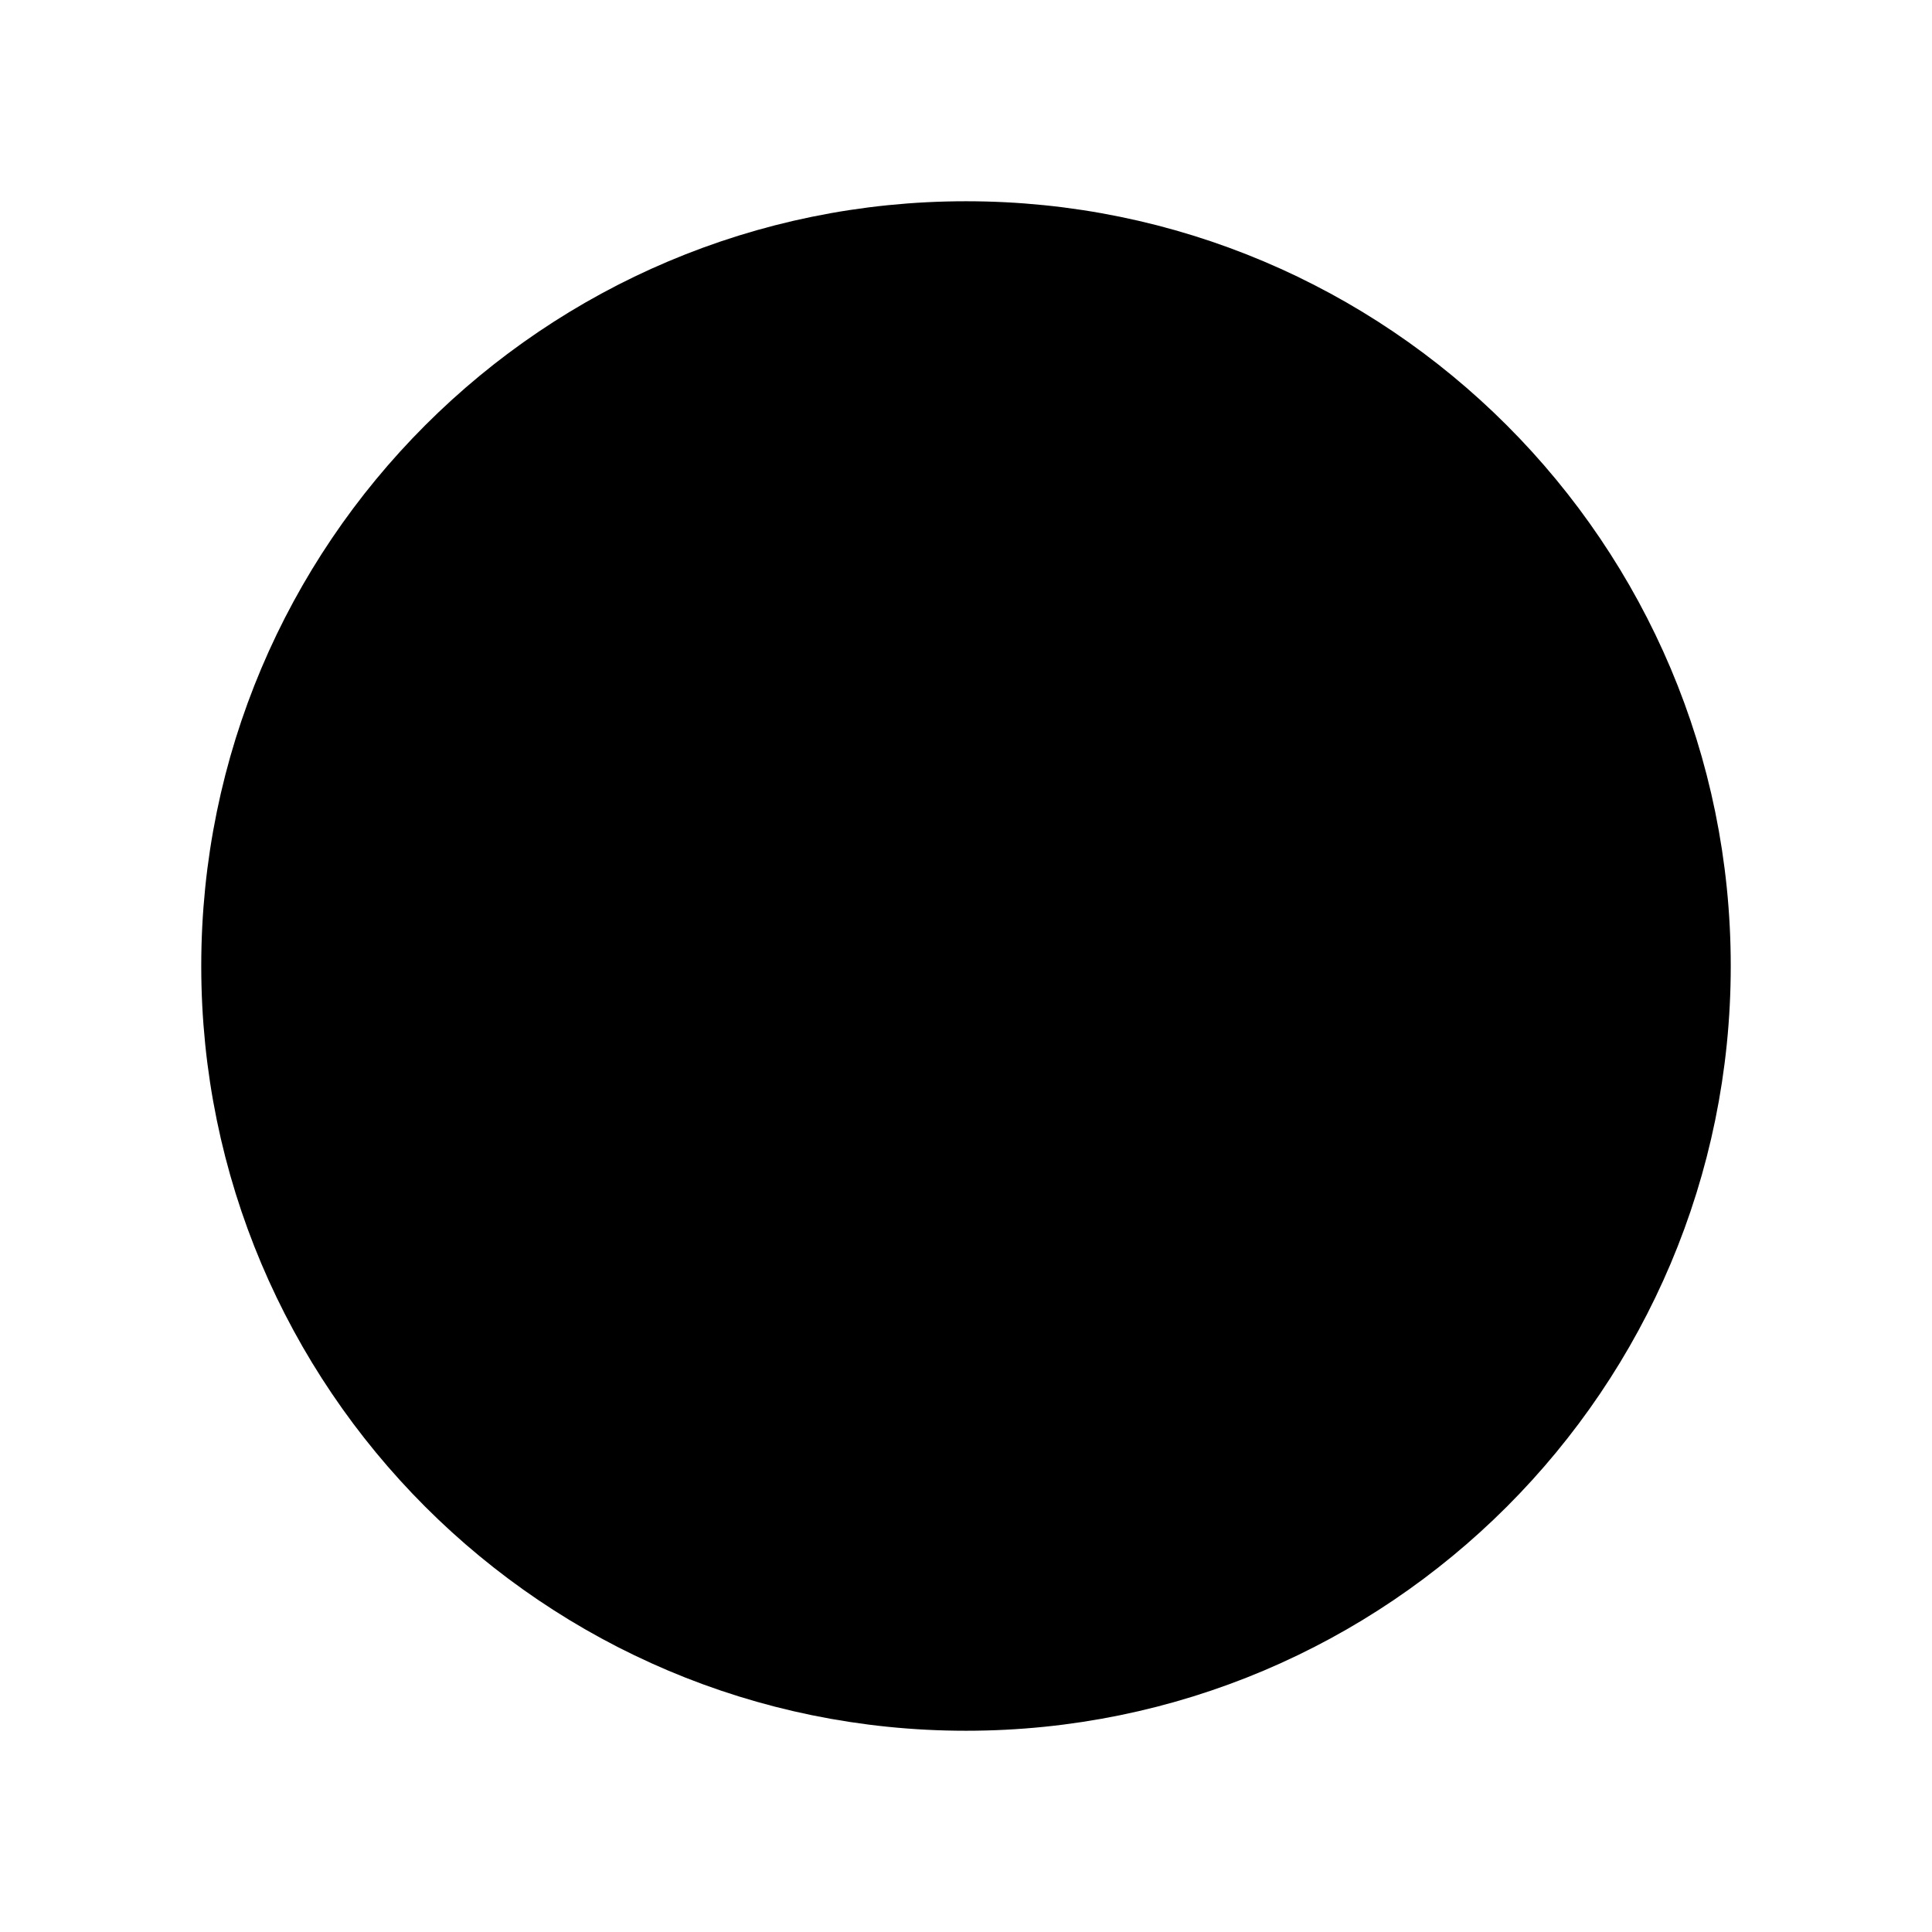
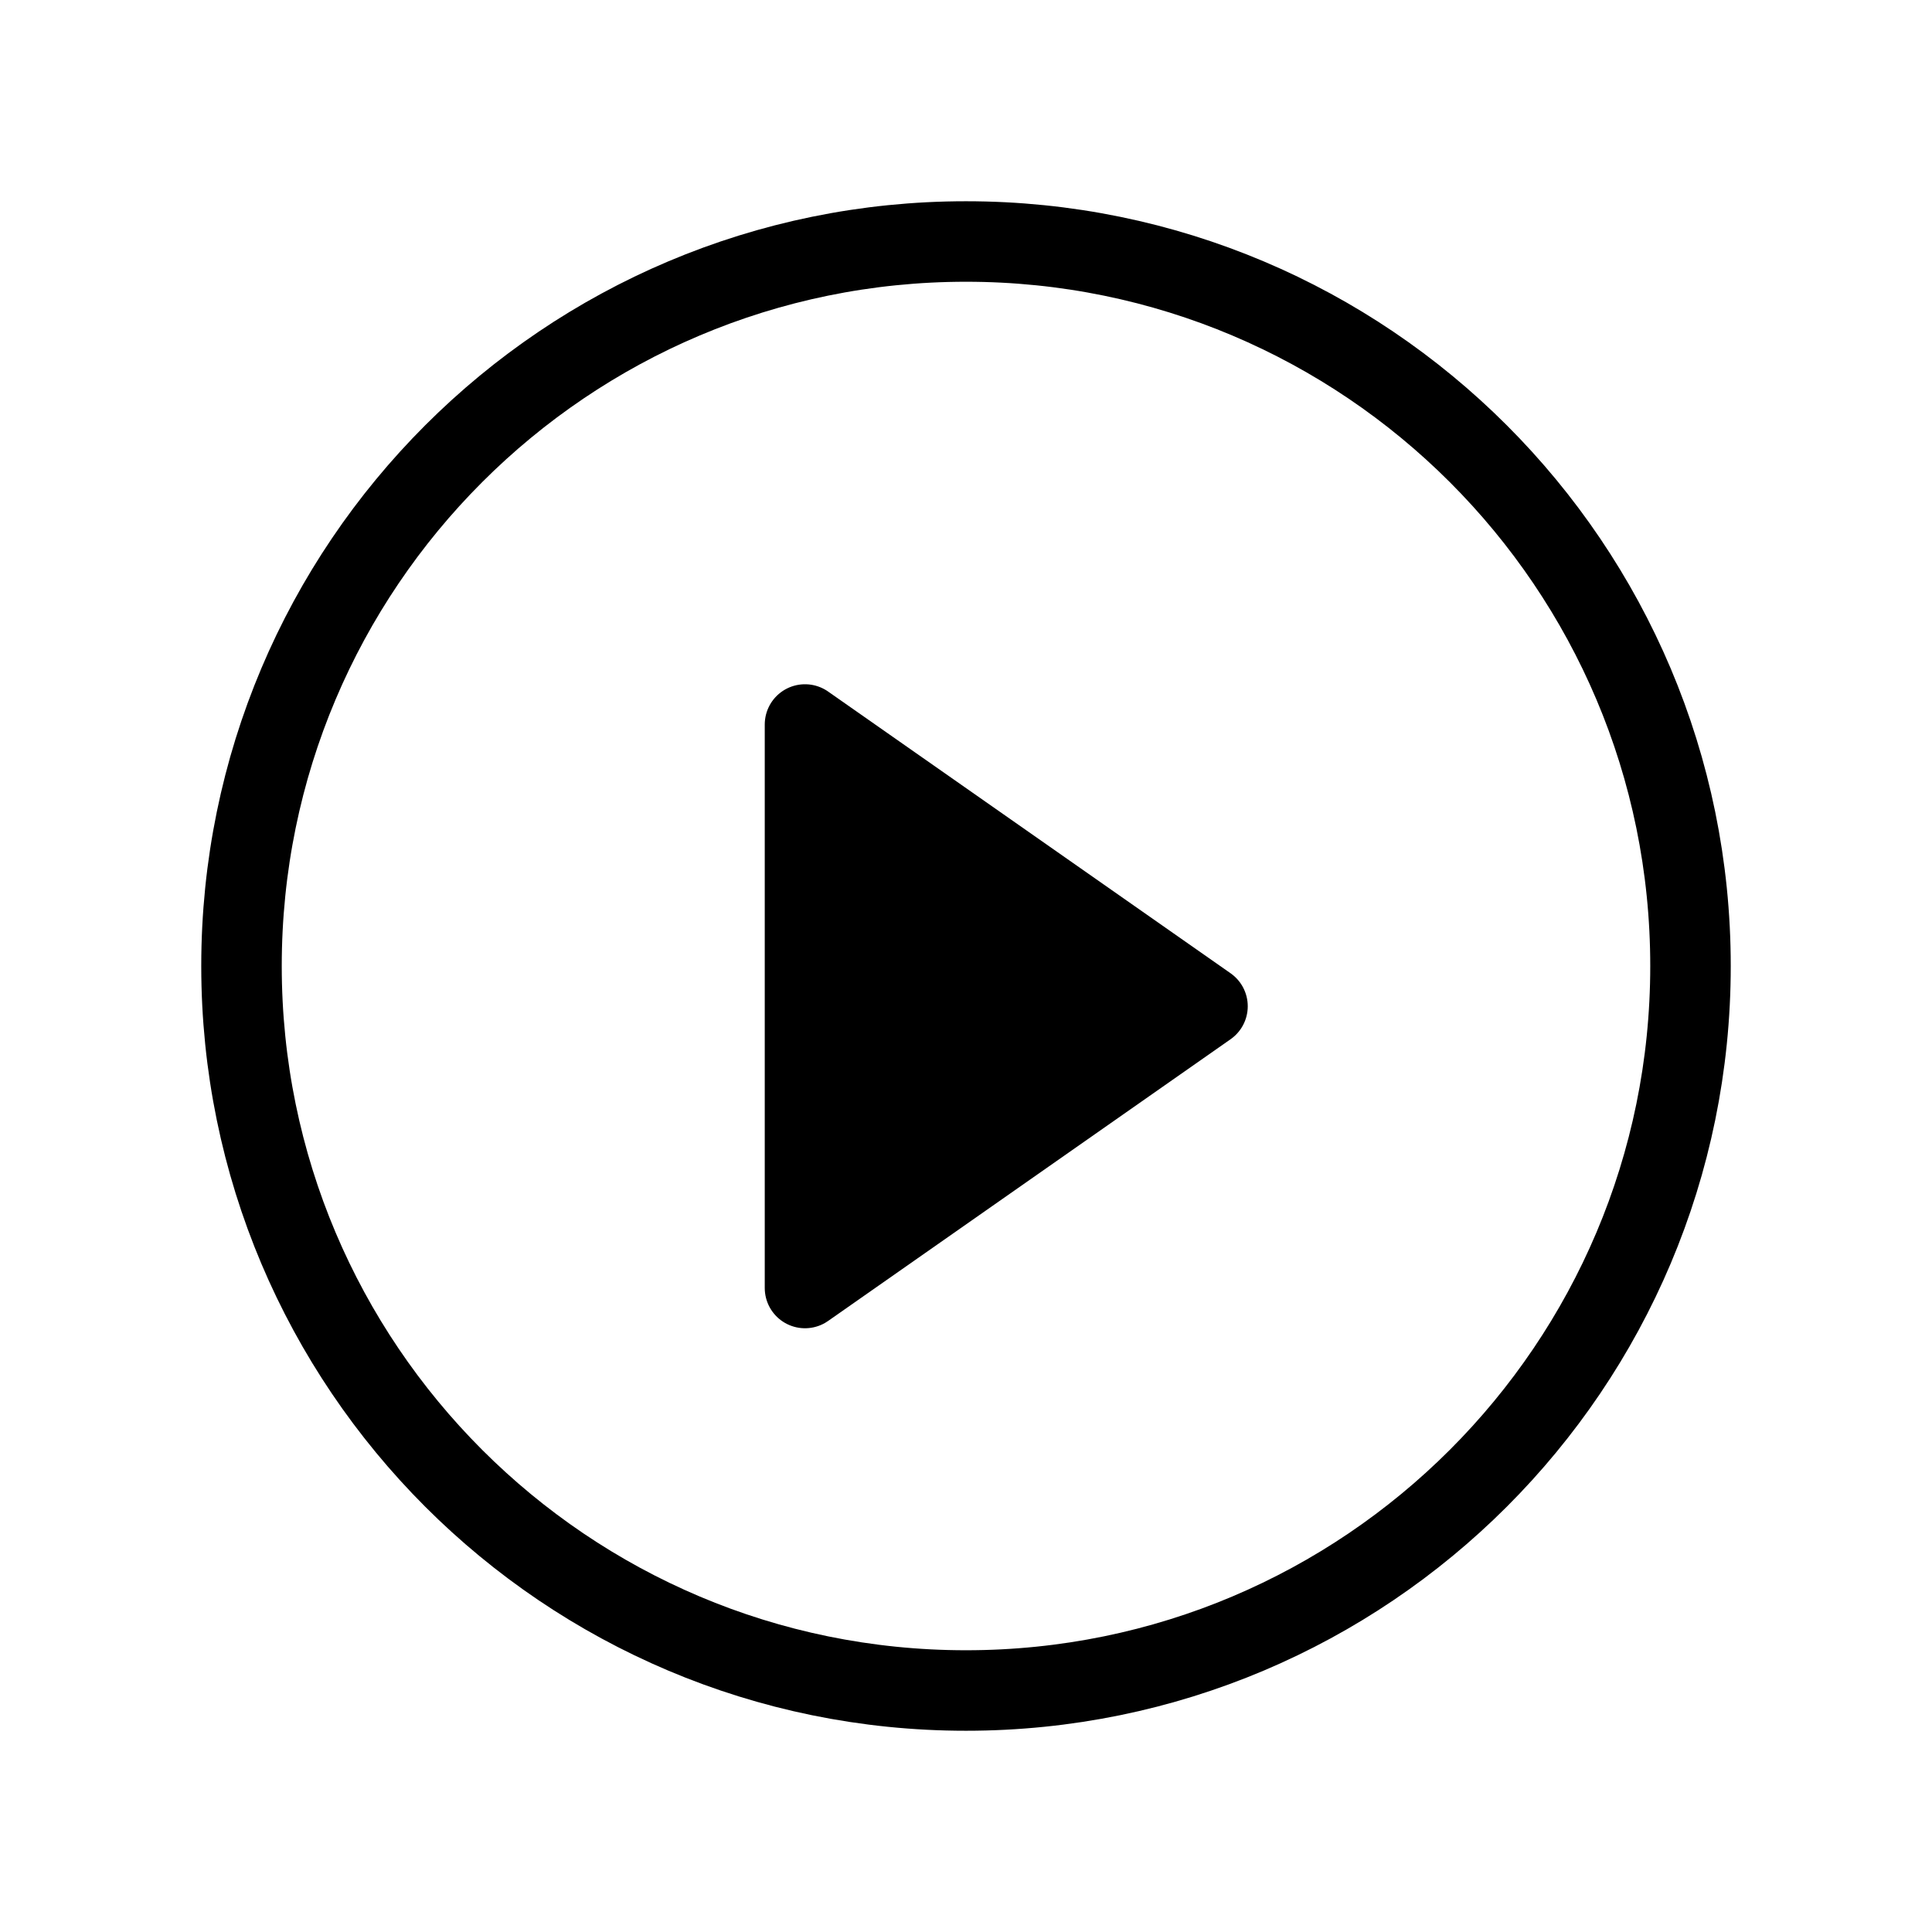
- <svg xmlns="http://www.w3.org/2000/svg" fill="currentColor" viewBox="0 0 24 24">
+ <svg xmlns="http://www.w3.org/2000/svg" fill="none" viewBox="0 0 24 24">
  <path fill="currentColor" stroke="currentColor" stroke-linecap="round" stroke-linejoin="round" d="m10 9 5 3.5-5 3.5V9" />
  <path stroke="currentColor" d="M21 12a9 9 0 0 1-9 9 9 9 0 1 1 9-9Z" />
</svg>
